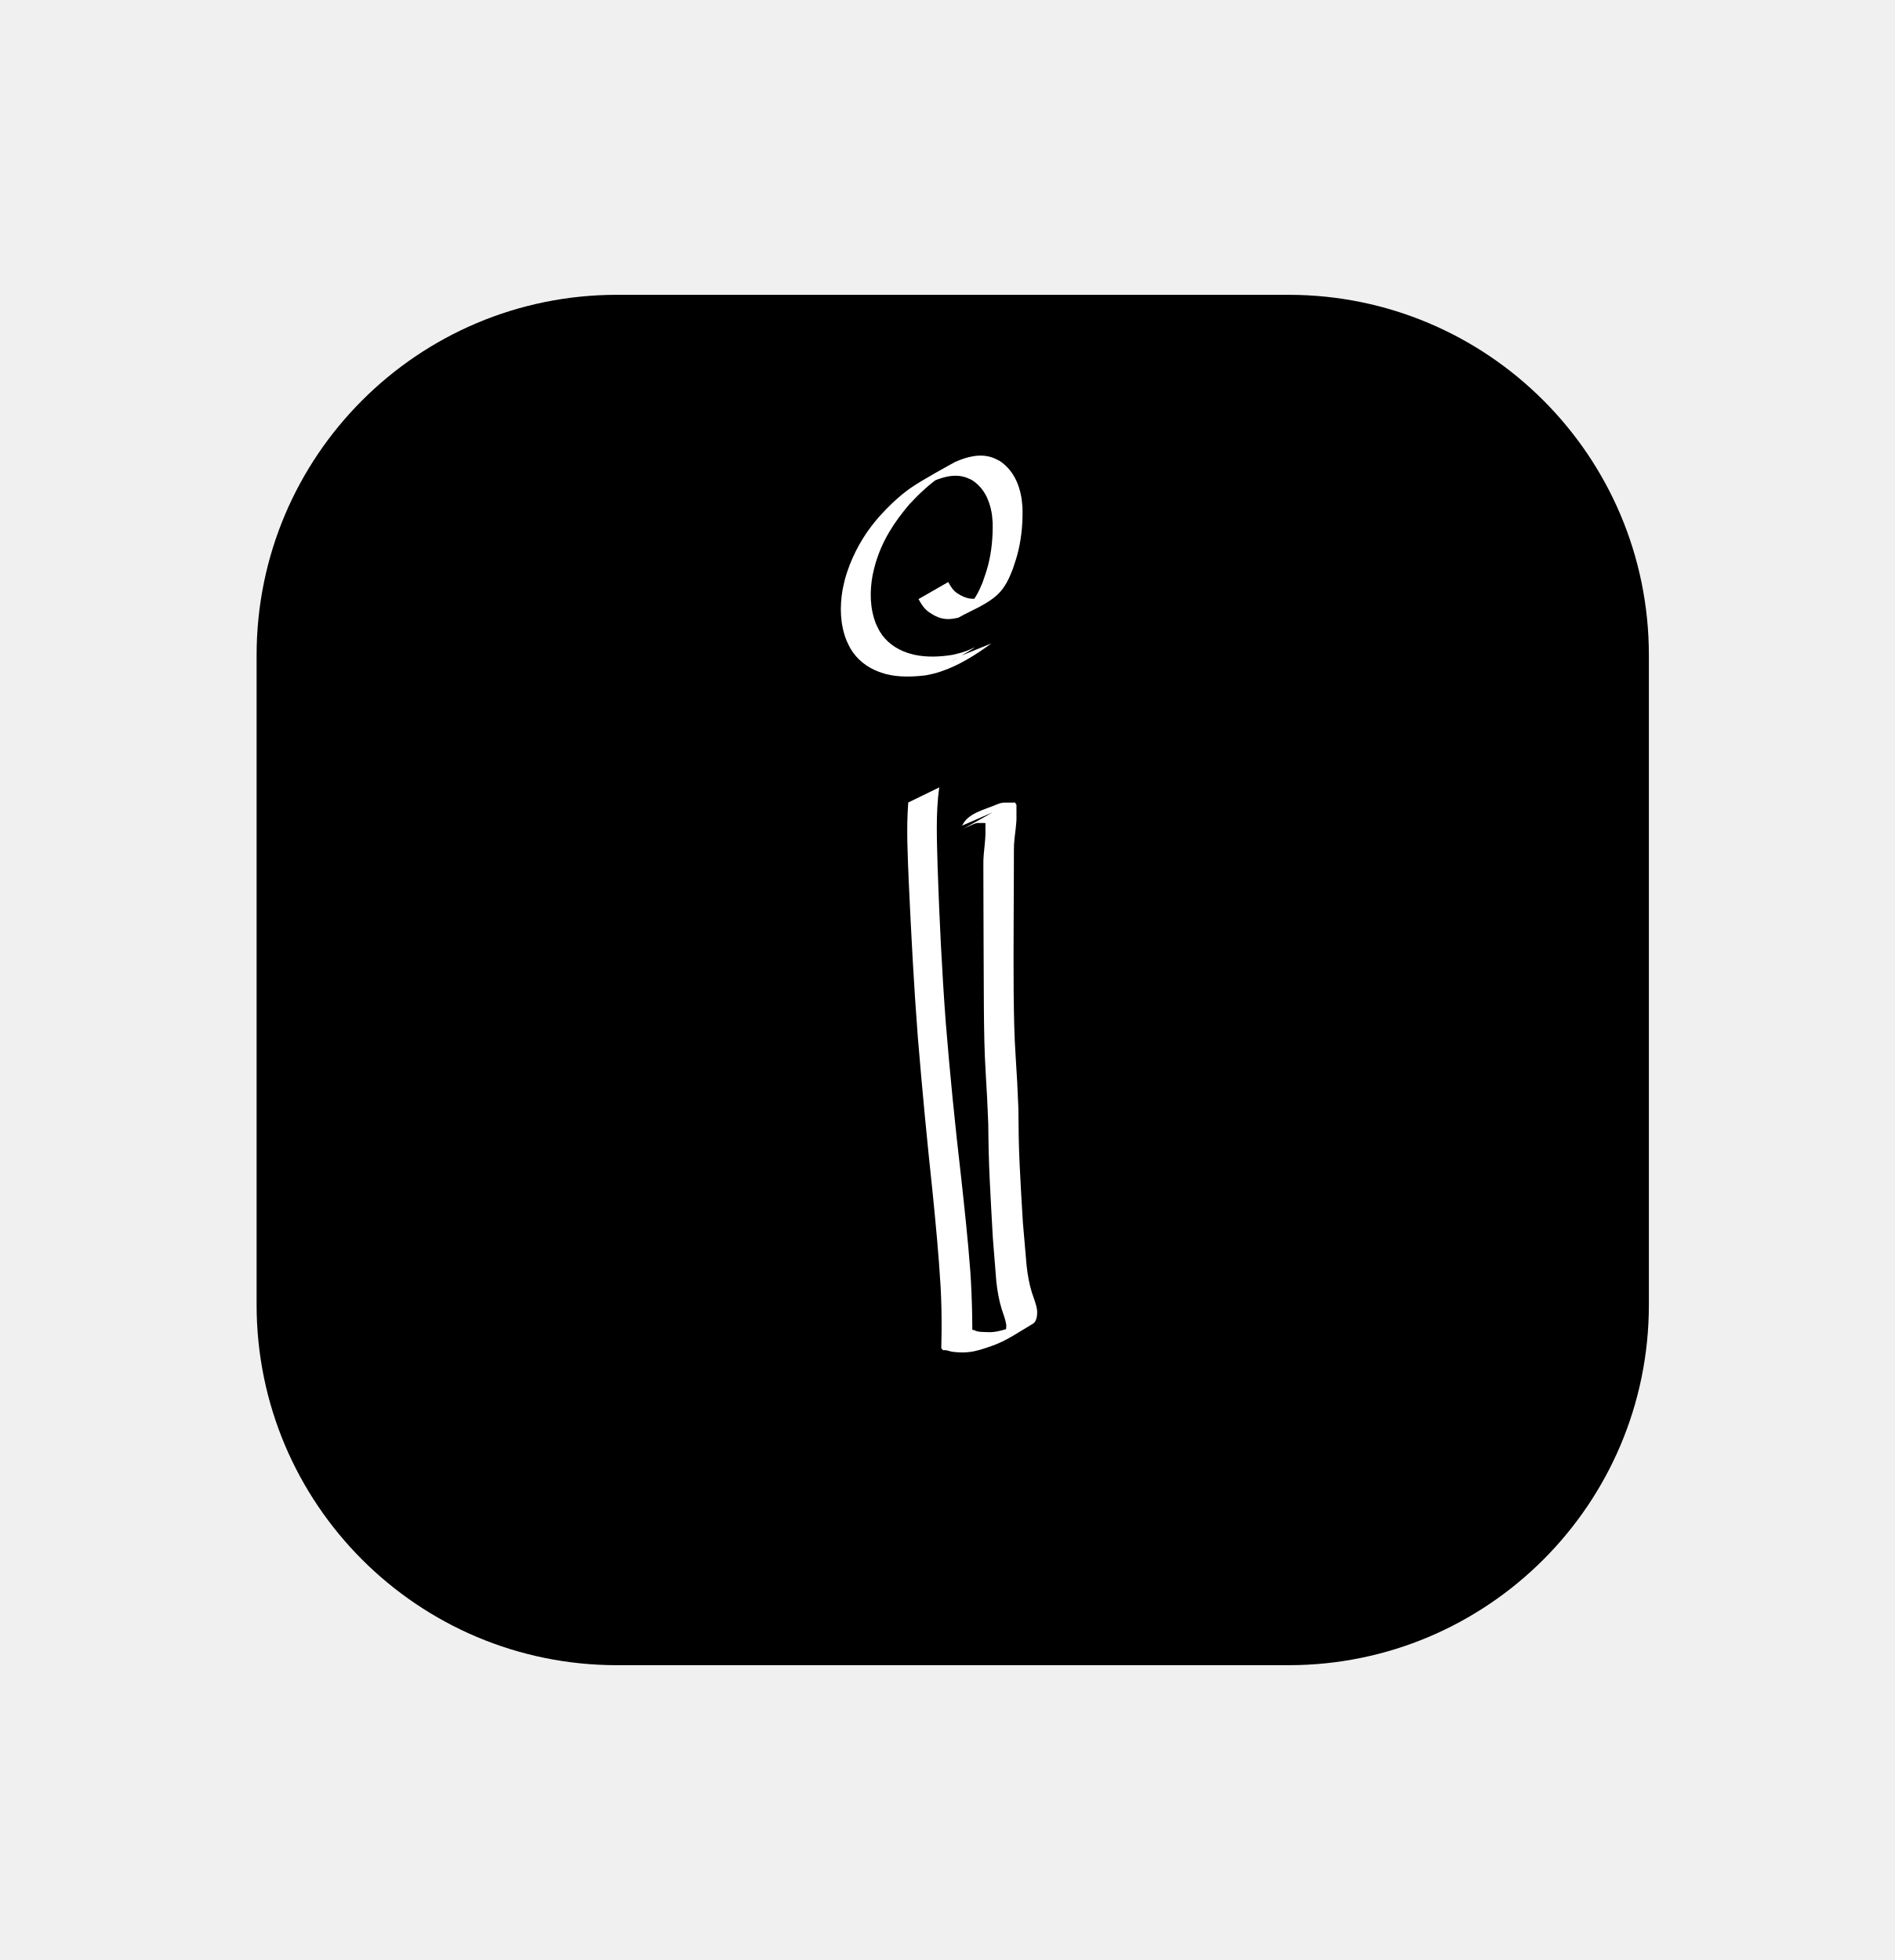
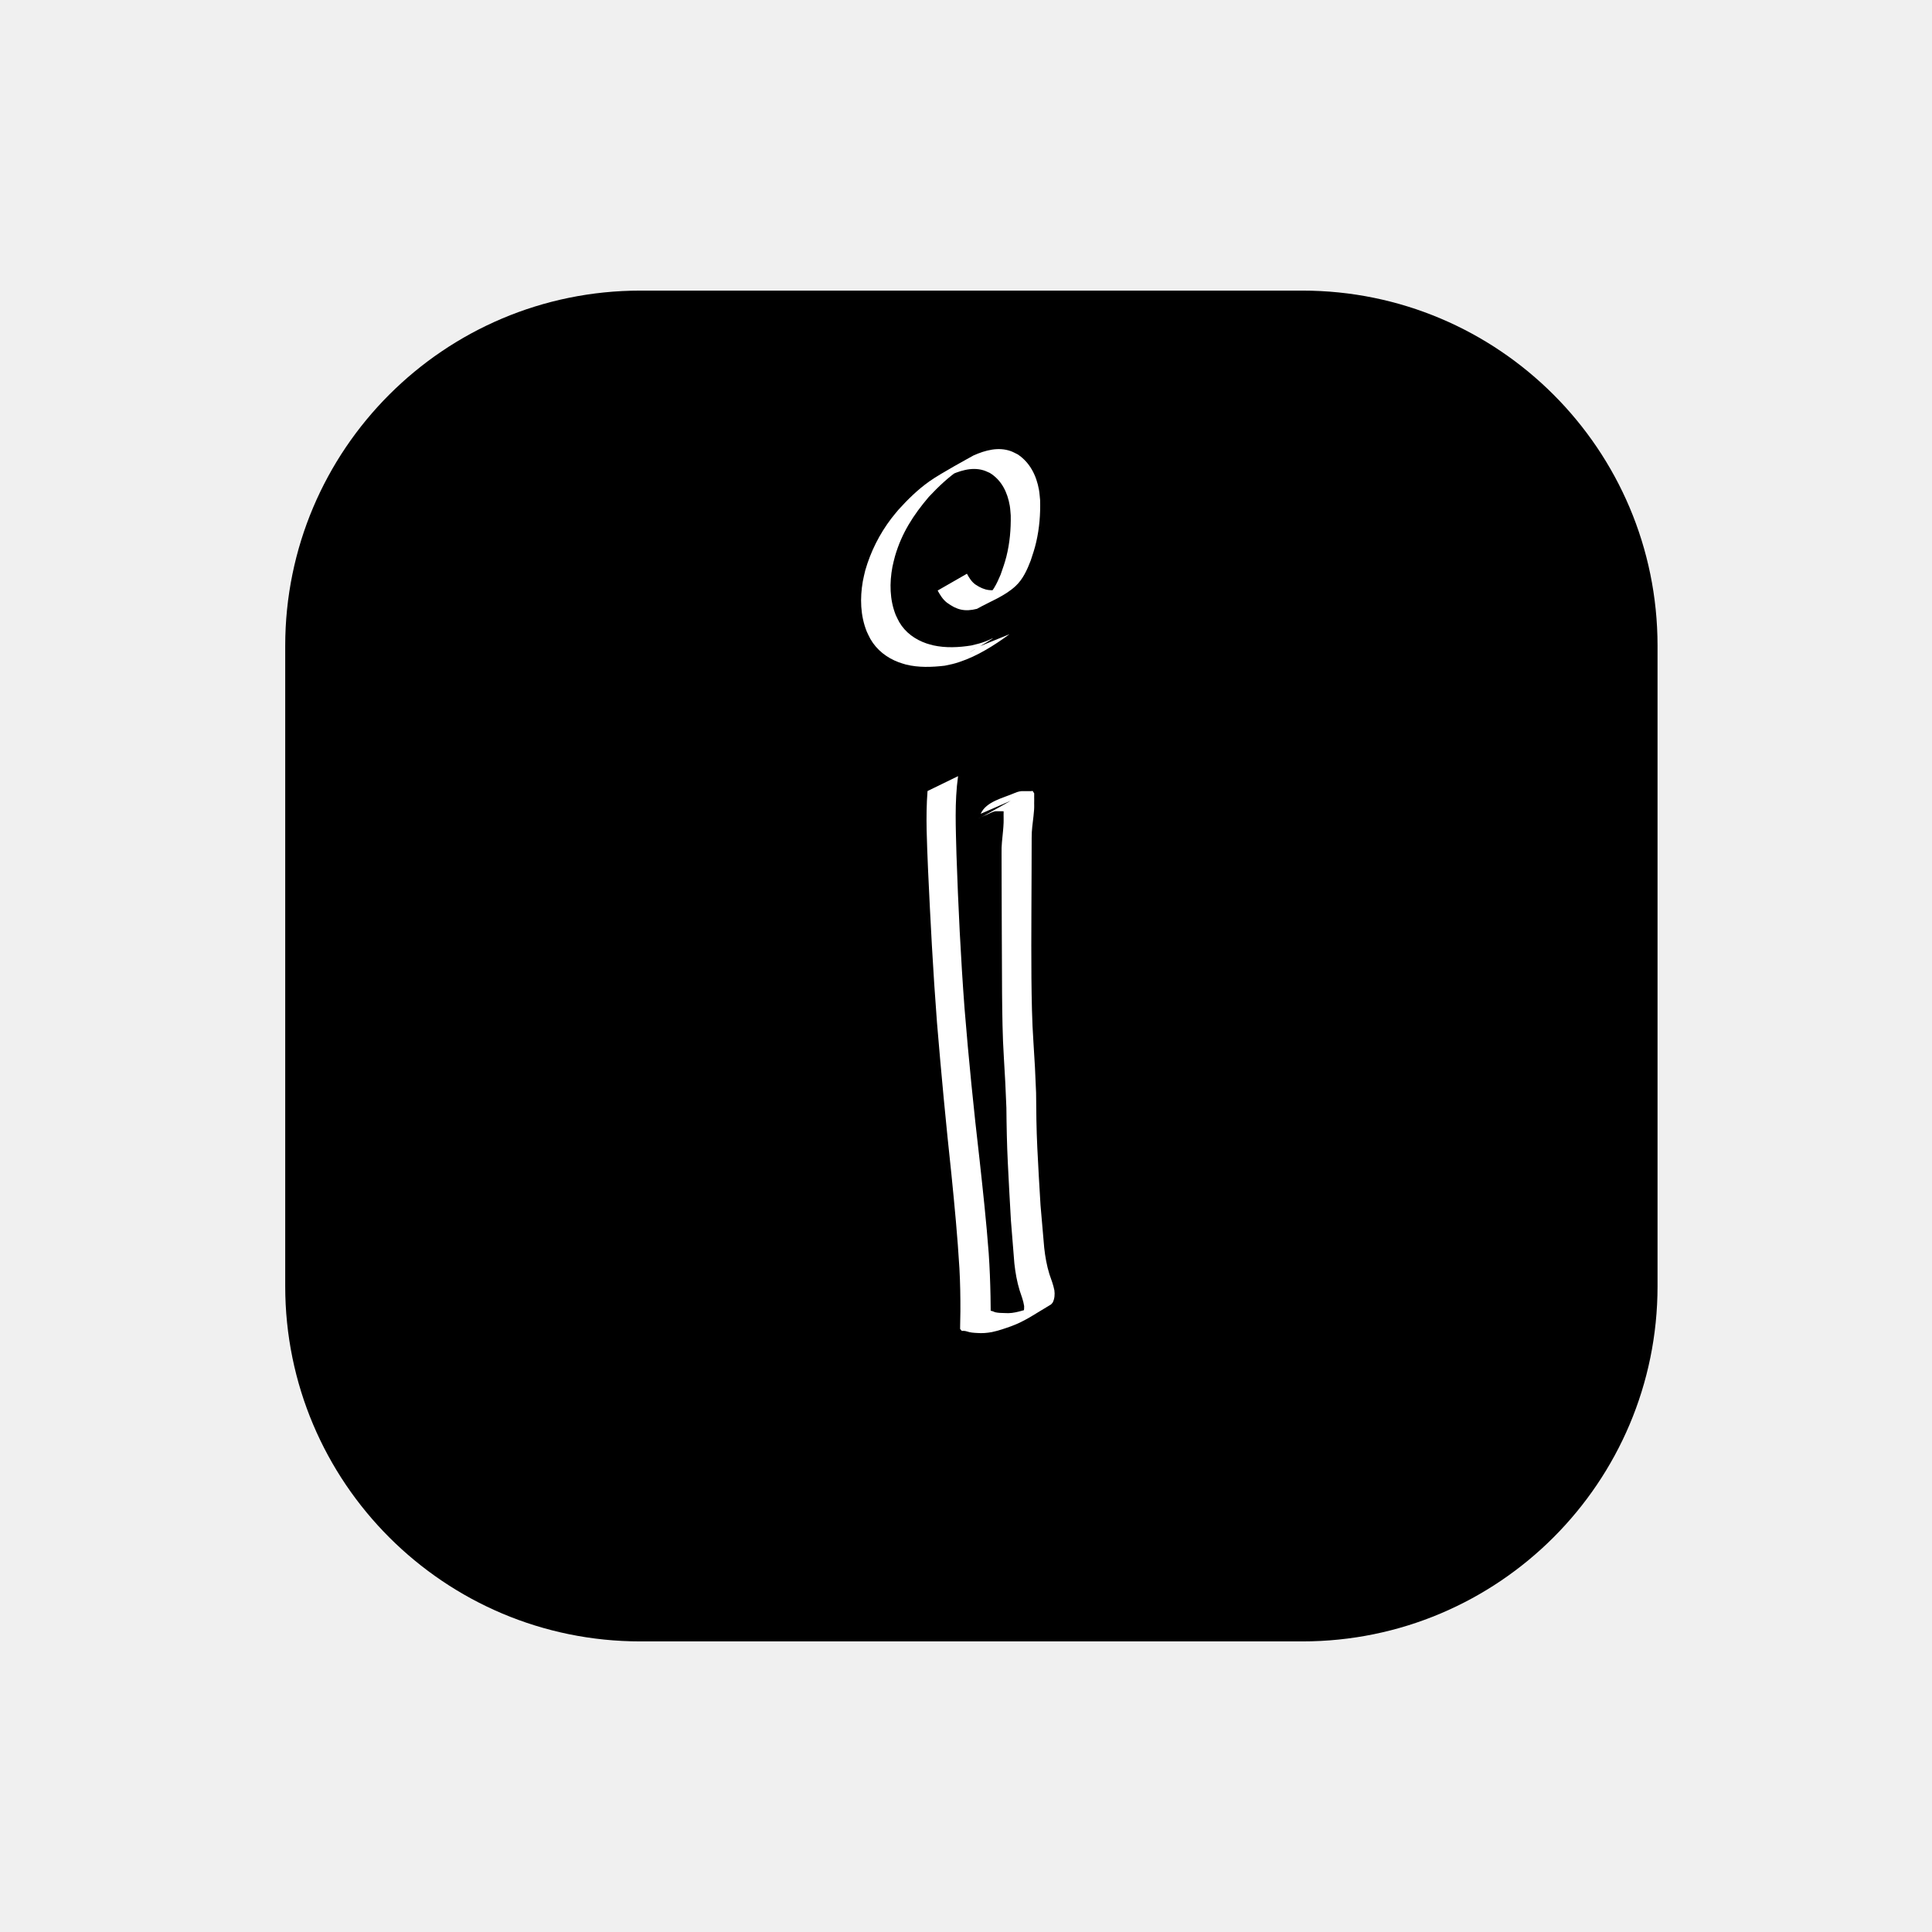
- <svg xmlns="http://www.w3.org/2000/svg" viewBox="0 0 131.158 135.693" style="fill:#fff;stroke-width:0.265">
+ <svg xmlns="http://www.w3.org/2000/svg" viewBox="0 0 131.158 135.693" style="fill:#fff;stroke-width:0.265" height="45" width="45">
  <g transform="translate(-43.08929,-52.44941)">
    <rect id="rect42" width="96.384" height="94.872" x="60.854" y="72.86" style="fill:#000000" ry="24.946" />
  </g>
  <path d="m 65.022,54.513 c -0.255,1.824 -0.156,3.685 -0.112,5.52 0.122,3.598 0.297,7.194 0.566,10.784 0.288,3.556 0.645,7.106 1.057,10.65 0.239,2.183 0.477,4.367 0.641,6.556 0.069,1 0.107,2.002 0.127,3.005 0.006,0.303 0.008,0.605 0.011,0.908 -0.001,0.087 -7.94e-4,0.174 7.94e-4,0.261 0.001,0.079 0.016,0.055 -0.08,-0.135 0.144,-0.019 0.268,0.058 0.401,0.104 0.22,0.05 0.448,0.05 0.672,0.056 0.34,0.029 0.666,-0.023 0.995,-0.107 0.446,-0.11 0.881,-0.265 1.311,-0.428 0.067,-0.026 0.135,-0.05 0.201,-0.079 0.062,-0.027 0.121,-0.059 0.181,-0.09 0.052,-0.027 0.204,-0.111 0.153,-0.082 -3.401,1.958 -2.356,1.405 -1.695,0.955 0.196,-0.164 0.217,-0.42 0.211,-0.66 -0.054,-0.375 -0.196,-0.733 -0.314,-1.092 -0.192,-0.621 -0.302,-1.26 -0.373,-1.904 -0.08,-1.001 -0.161,-2.002 -0.241,-3.003 -0.083,-1.351 -0.147,-2.703 -0.218,-4.055 -0.065,-1.289 -0.089,-2.579 -0.101,-3.869 -0.045,-1.181 -0.101,-2.361 -0.178,-3.54 -0.096,-1.504 -0.111,-3.011 -0.126,-4.517 -0.009,-1.521 -0.016,-3.042 -0.02,-4.563 -0.005,-1.027 -0.007,-2.054 -0.01,-3.082 -0.003,-0.728 -0.004,-1.457 -0.005,-2.185 -0.016,-0.521 0.055,-1.038 0.103,-1.555 0.022,-0.191 0.028,-0.383 0.04,-0.574 0.002,-0.053 0.002,-0.105 0.002,-0.158 -2.51e-4,-0.034 -5.29e-4,-0.072 2.65e-4,-0.108 5.29e-4,-0.068 -2.65e-4,-0.136 -0.002,-0.204 1.19e-4,-0.008 -5.29e-4,-0.017 -0.001,-0.025 0.003,-0.067 0.003,-0.134 0.002,-0.202 1.22e-4,-0.077 2.65e-4,-0.153 -7.94e-4,-0.23 -1.96e-4,-0.017 -7.93e-4,-0.033 -0.001,-0.05 0.147,0.238 0.119,0.171 -0.015,0.164 -0.168,-0.004 -0.335,-0.004 -0.503,-0.004 -0.202,0.005 -0.385,0.124 -0.568,0.199 -0.777,0.308 -1.547,0.855 1.806,-1.059 0.042,-0.024 -0.084,0.05 -0.122,0.082 0,0 -2.207,0.96 -2.207,0.96 v 0 c 0.394,-0.873 1.549,-1.094 2.405,-1.468 0.2,-0.086 0.41,-0.14 0.628,-0.124 0.17,2.04e-4 0.339,0.002 0.509,5.29e-4 0.146,-0.007 0.064,-0.074 0.217,0.156 -5.3e-4,0.017 -0.001,0.034 -0.001,0.051 -0.001,0.077 -0.001,0.154 -7.94e-4,0.231 -2.65e-4,0.067 -2.38e-4,0.133 0.002,0.2 -2.64e-4,0.008 -0.001,0.017 -0.001,0.025 -0.002,0.068 -0.002,0.137 -0.002,0.205 7.94e-4,0.034 -5.29e-4,0.068 0.002,0.102 0.001,0.057 2.33e-4,0.115 -2.65e-4,0.172 -0.001,0.199 -0.035,0.397 -0.047,0.596 -0.058,0.512 -0.136,1.025 -0.13,1.541 -7.94e-4,0.73 -0.003,1.46 -0.006,2.191 -0.004,1.031 -0.007,2.062 -0.013,3.093 -0.004,1.523 -0.013,3.046 0.002,4.569 0.016,1.499 0.038,2.998 0.141,4.494 0.081,1.183 0.143,2.366 0.186,3.551 0.009,1.289 0.023,2.578 0.086,3.865 0.069,1.348 0.139,2.696 0.226,4.042 0.087,0.996 0.176,1.991 0.259,2.987 0.069,0.627 0.178,1.247 0.364,1.851 0.129,0.374 0.276,0.748 0.35,1.137 0.039,0.288 0.017,0.593 -0.116,0.856 -0.084,0.102 -0.081,0.117 -0.2,0.186 -0.913,0.533 -1.751,1.135 -2.736,1.487 -0.437,0.156 -0.878,0.308 -1.333,0.404 -0.345,0.064 -0.689,0.092 -1.04,0.064 -0.241,-0.013 -0.485,-0.026 -0.714,-0.108 -0.124,-0.039 -0.234,-0.049 -0.364,-0.037 -0.11,-0.148 -0.121,-0.099 -0.118,-0.188 0.002,-0.088 0.004,-0.176 0.004,-0.265 0.009,-0.305 0.014,-0.611 0.016,-0.917 0.004,-1.007 -0.012,-2.014 -0.068,-3.019 -0.13,-2.2 -0.34,-4.395 -0.56,-6.587 -0.383,-3.555 -0.72,-7.116 -1.016,-10.679 -0.277,-3.584 -0.462,-7.173 -0.629,-10.763 -0.071,-1.83 -0.178,-3.673 -0.035,-5.501 0,0 2.145,-1.045 2.145,-1.045 z" />
  <path d="m 68.638,44.541 c -1.078,0.787 -2.236,1.526 -3.508,1.949 -0.465,0.154 -0.56,0.161 -1.044,0.265 -0.901,0.105 -1.849,0.141 -2.737,-0.084 -0.165,-0.042 -0.324,-0.103 -0.487,-0.154 -0.835,-0.311 -1.546,-0.856 -1.995,-1.634 -0.099,-0.172 -0.175,-0.356 -0.262,-0.534 -0.446,-1.119 -0.478,-2.335 -0.275,-3.513 0.045,-0.261 0.115,-0.516 0.173,-0.774 0.377,-1.317 0.998,-2.551 1.826,-3.642 0.16,-0.21 0.334,-0.409 0.501,-0.614 0.663,-0.734 1.376,-1.432 2.186,-2.004 0.823,-0.581 2.787,-1.64 3.091,-1.814 0.823,-0.366 1.753,-0.621 2.635,-0.297 0.161,0.059 0.31,0.148 0.466,0.221 0.866,0.574 1.317,1.49 1.497,2.495 0.042,0.235 0.053,0.475 0.079,0.713 0.03,0.991 -0.051,1.99 -0.275,2.957 -0.115,0.498 -0.227,0.806 -0.384,1.288 -0.248,0.648 -0.541,1.306 -1.057,1.79 -0.768,0.719 -1.802,1.089 -2.718,1.606 -0.857,0.216 -1.417,0.077 -2.116,-0.439 -0.291,-0.228 -0.471,-0.528 -0.646,-0.846 0,0 2.057,-1.181 2.057,-1.181 v 0 c 0.156,0.288 0.318,0.555 0.589,0.754 0.669,0.451 1.197,0.517 1.964,0.237 -0.555,0.332 -1.108,0.667 -1.664,0.997 -0.12,0.071 0.246,-0.137 0.356,-0.223 0.552,-0.43 0.858,-1.074 1.121,-1.703 0.152,-0.44 0.289,-0.811 0.404,-1.265 0.238,-0.943 0.324,-1.922 0.306,-2.893 -0.023,-0.227 -0.029,-0.457 -0.068,-0.682 -0.161,-0.937 -0.574,-1.798 -1.404,-2.303 -0.147,-0.061 -0.289,-0.136 -0.442,-0.182 -0.858,-0.259 -1.747,0.055 -2.519,0.424 0.485,-0.286 0.966,-0.578 1.454,-0.858 0.19,-0.109 -0.378,0.223 -0.56,0.345 -0.823,0.55 -1.542,1.237 -2.217,1.957 -1.084,1.277 -1.896,2.531 -2.371,4.158 -0.061,0.251 -0.135,0.498 -0.182,0.752 -0.211,1.129 -0.196,2.306 0.231,3.382 0.083,0.168 0.155,0.341 0.25,0.503 0.43,0.735 1.117,1.224 1.913,1.497 0.156,0.044 0.311,0.098 0.469,0.133 0.875,0.194 1.8,0.151 2.678,0.009 0.468,-0.116 0.579,-0.13 1.027,-0.296 0.158,-0.058 0.607,-0.286 0.467,-0.192 -0.52,0.35 -1.078,0.64 -1.615,0.965 -0.113,0.069 0.233,-0.126 0.345,-0.196 0.086,-0.054 0.166,-0.116 0.249,-0.174 0,0 2.212,-0.899 2.212,-0.899 z" />
</svg>
